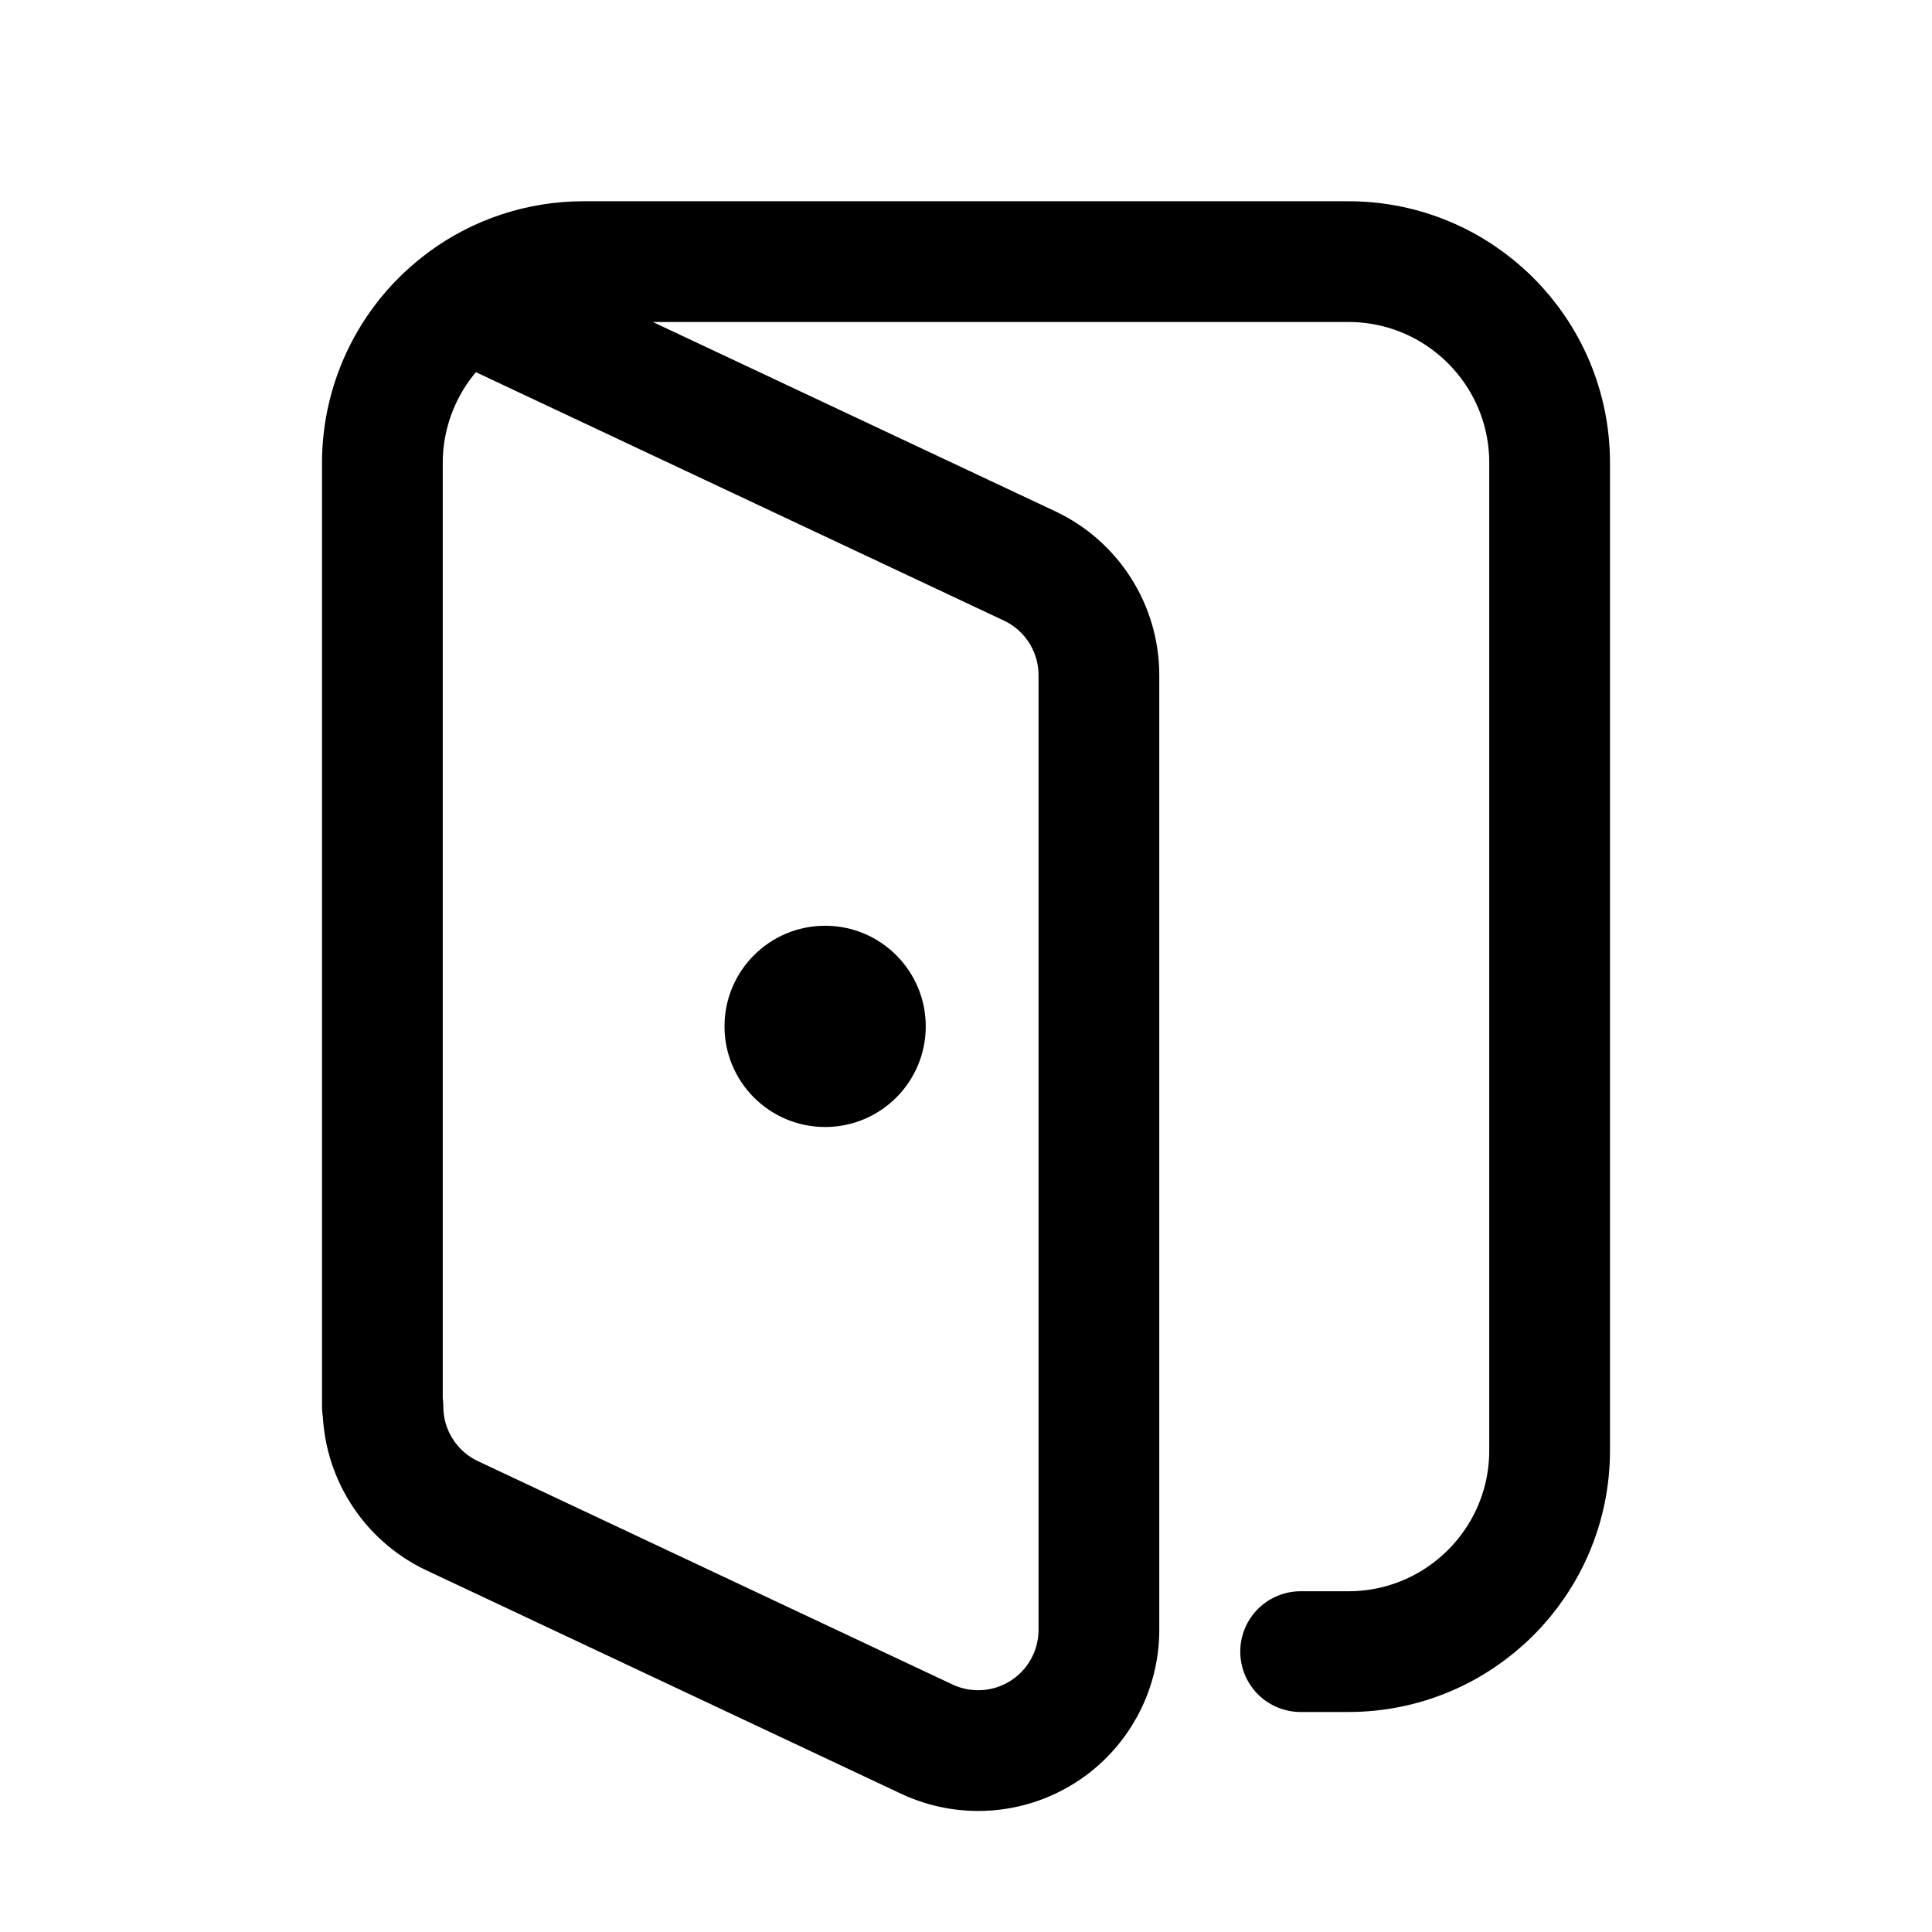
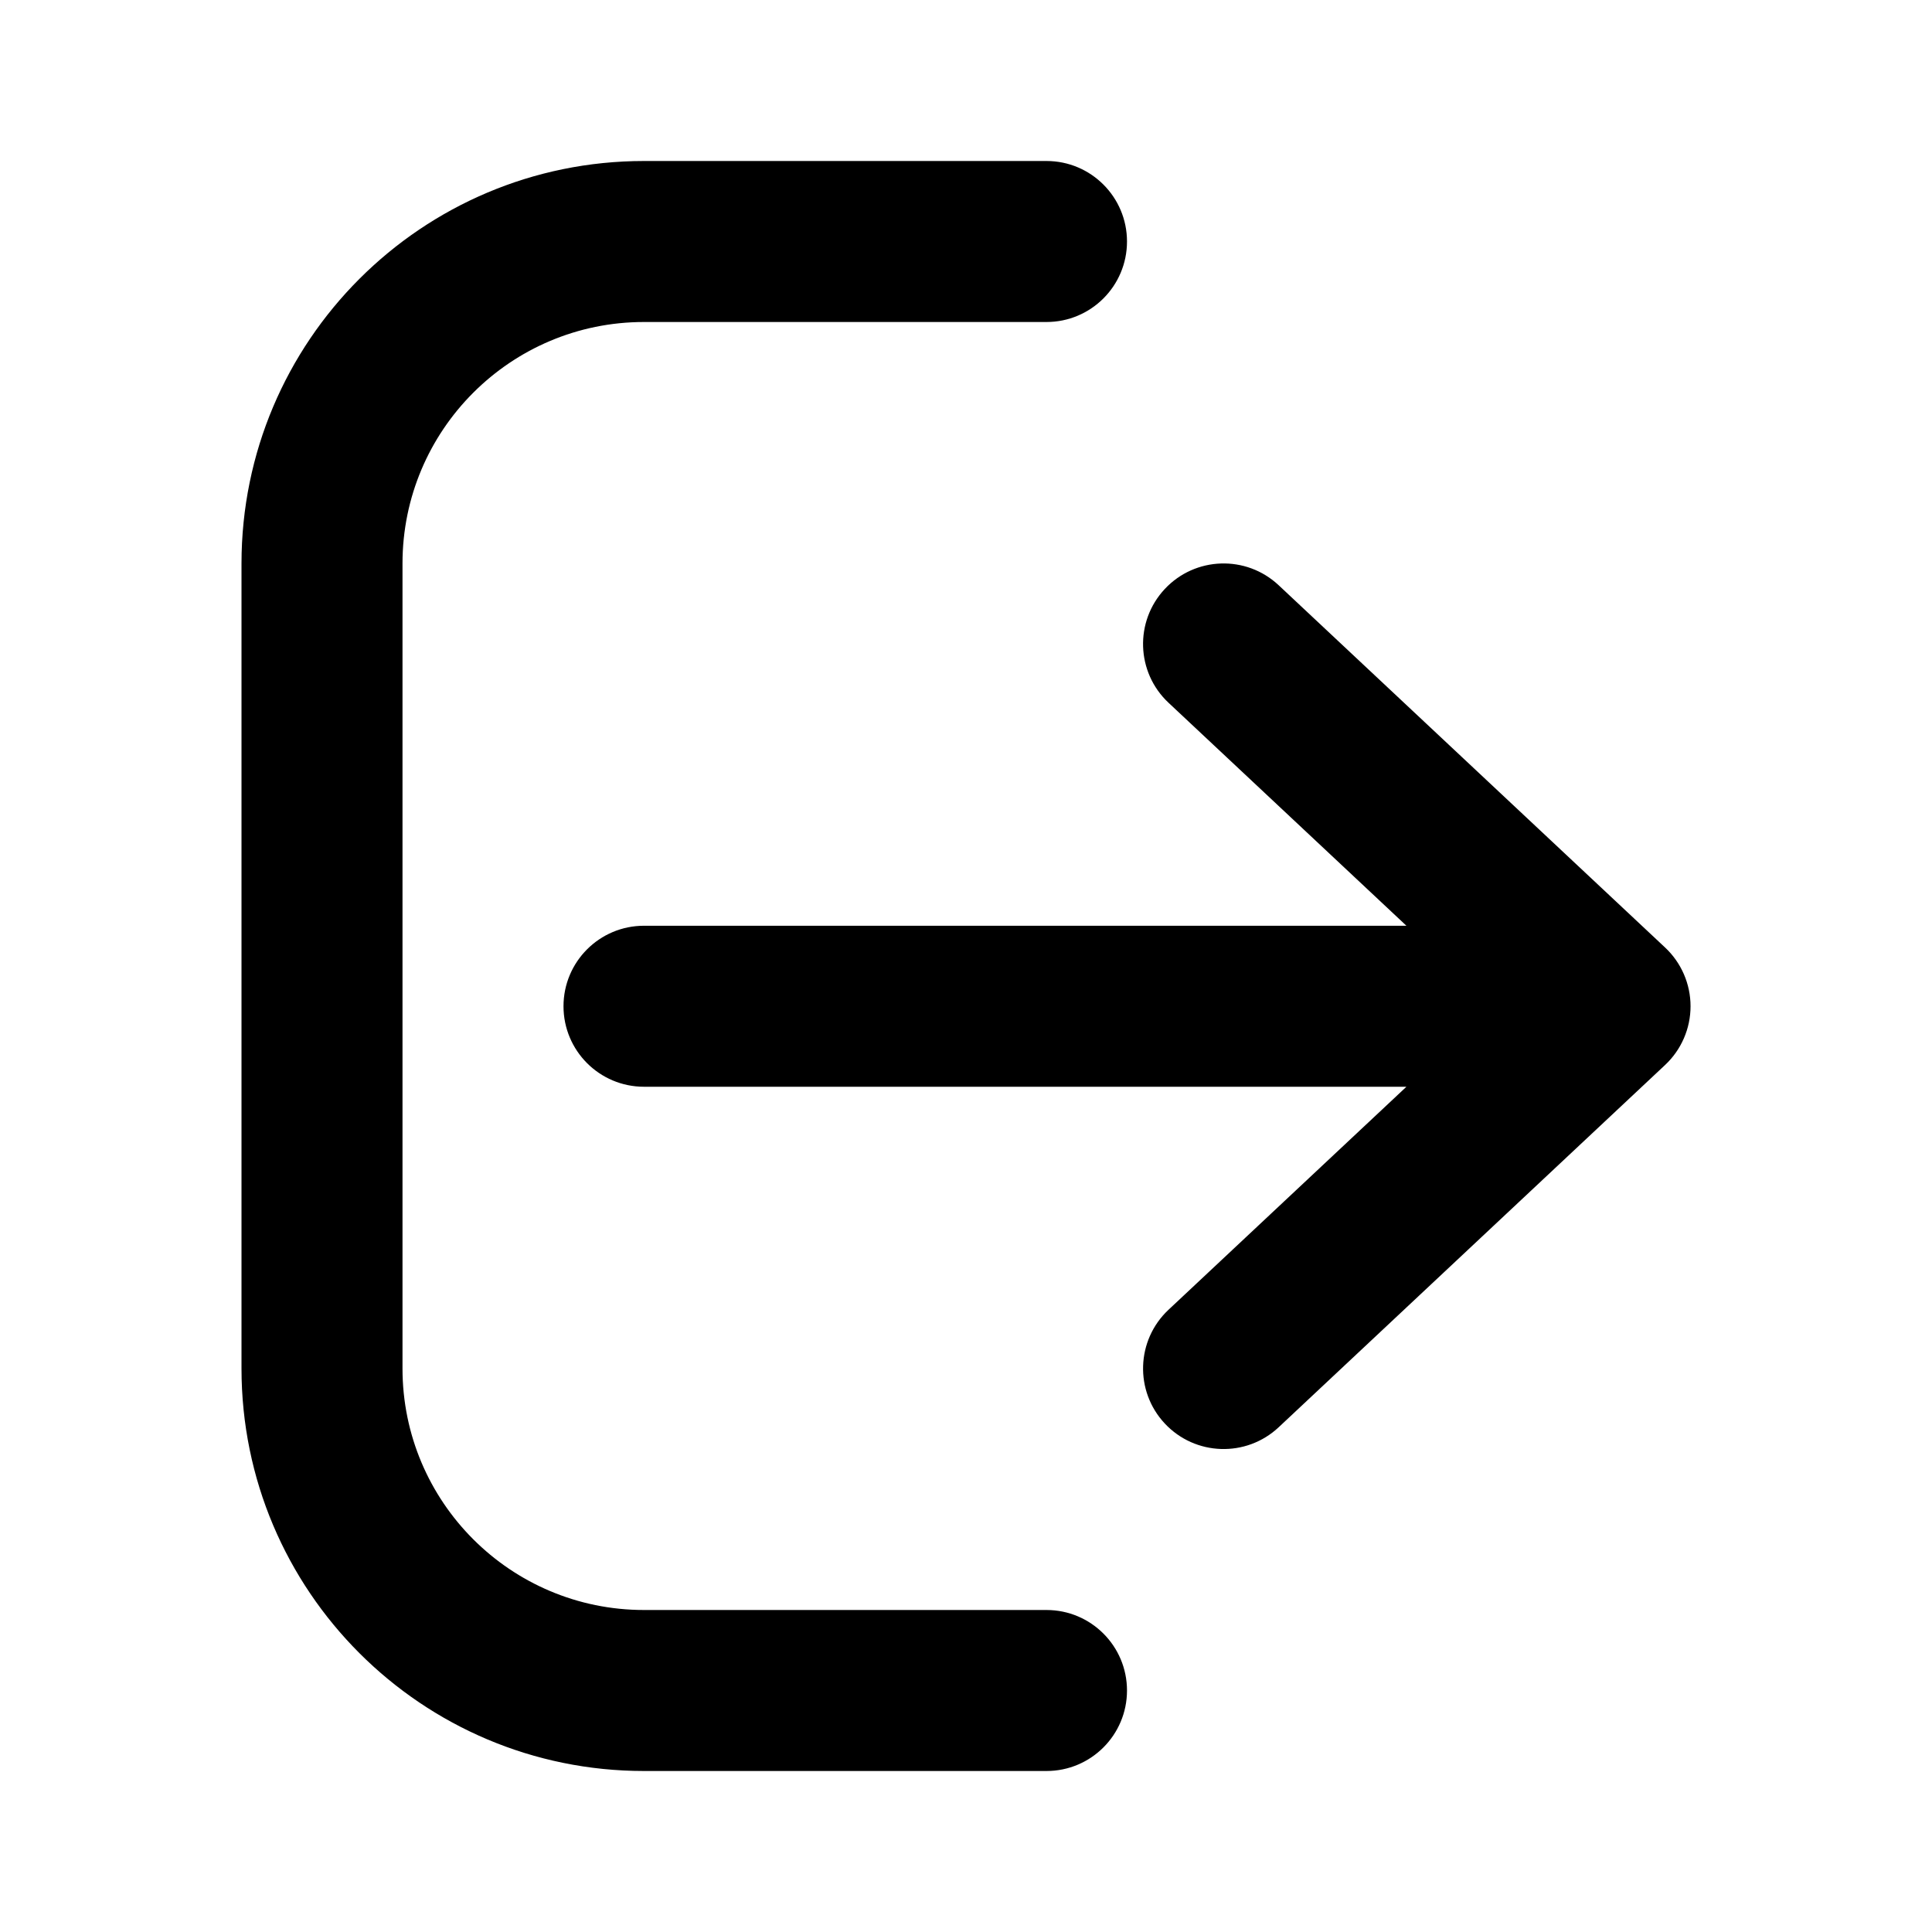
<svg xmlns="http://www.w3.org/2000/svg" width="24" height="24" viewBox="0 0 24 24">
-   <g fill="none">
-     <path stroke="currentColor" stroke-linecap="round" stroke-linejoin="round" stroke-width="1.5" d="M16.157 20.517h.593a2.5 2.5 0 0 0 2.5-2.5V5.75a2.5 2.5 0 0 0-2.5-2.5h-9.5c-.55 0-1.06.178-1.473.48m-1.02 13.742a1.5 1.5 0 0 0 .86 1.357l5.896 2.775a1.5 1.5 0 0 0 2.138-1.358V8.387a1.5 1.5 0 0 0-.86-1.356l-7.014-3.3m0 0A2.5 2.5 0 0 0 4.75 5.75v11.722" />
-     <circle cx="10.25" cy="12.75" r="1.25" fill="currentColor" />
+   <g class="logout-outline">
+     <g fill="currentColor" fill-rule="evenodd" class="Vector" clip-rule="evenodd">
+       <path d="M3 7a5 5 0 0 1 5-5h5a1 1 0 1 1 0 2H8a3 3 0 0 0-3 3v10a3 3 0 0 0 3 3h5a1 1 0 1 1 0 2H8a5 5 0 0 1-5-5z" />
+       <path d="M14.47 7.316a1 1 0 0 1 1.414-.046l4.8 4.5a1 1 0 0 1 0 1.46l-4.8 4.5a1 1 0 1 1-1.368-1.46l2.955-2.77H8a1 1 0 1 1 0-2h9.471l-2.955-2.77a1 1 0 0 1-.046-1.414" />
+     </g>
  </g>
</svg>
